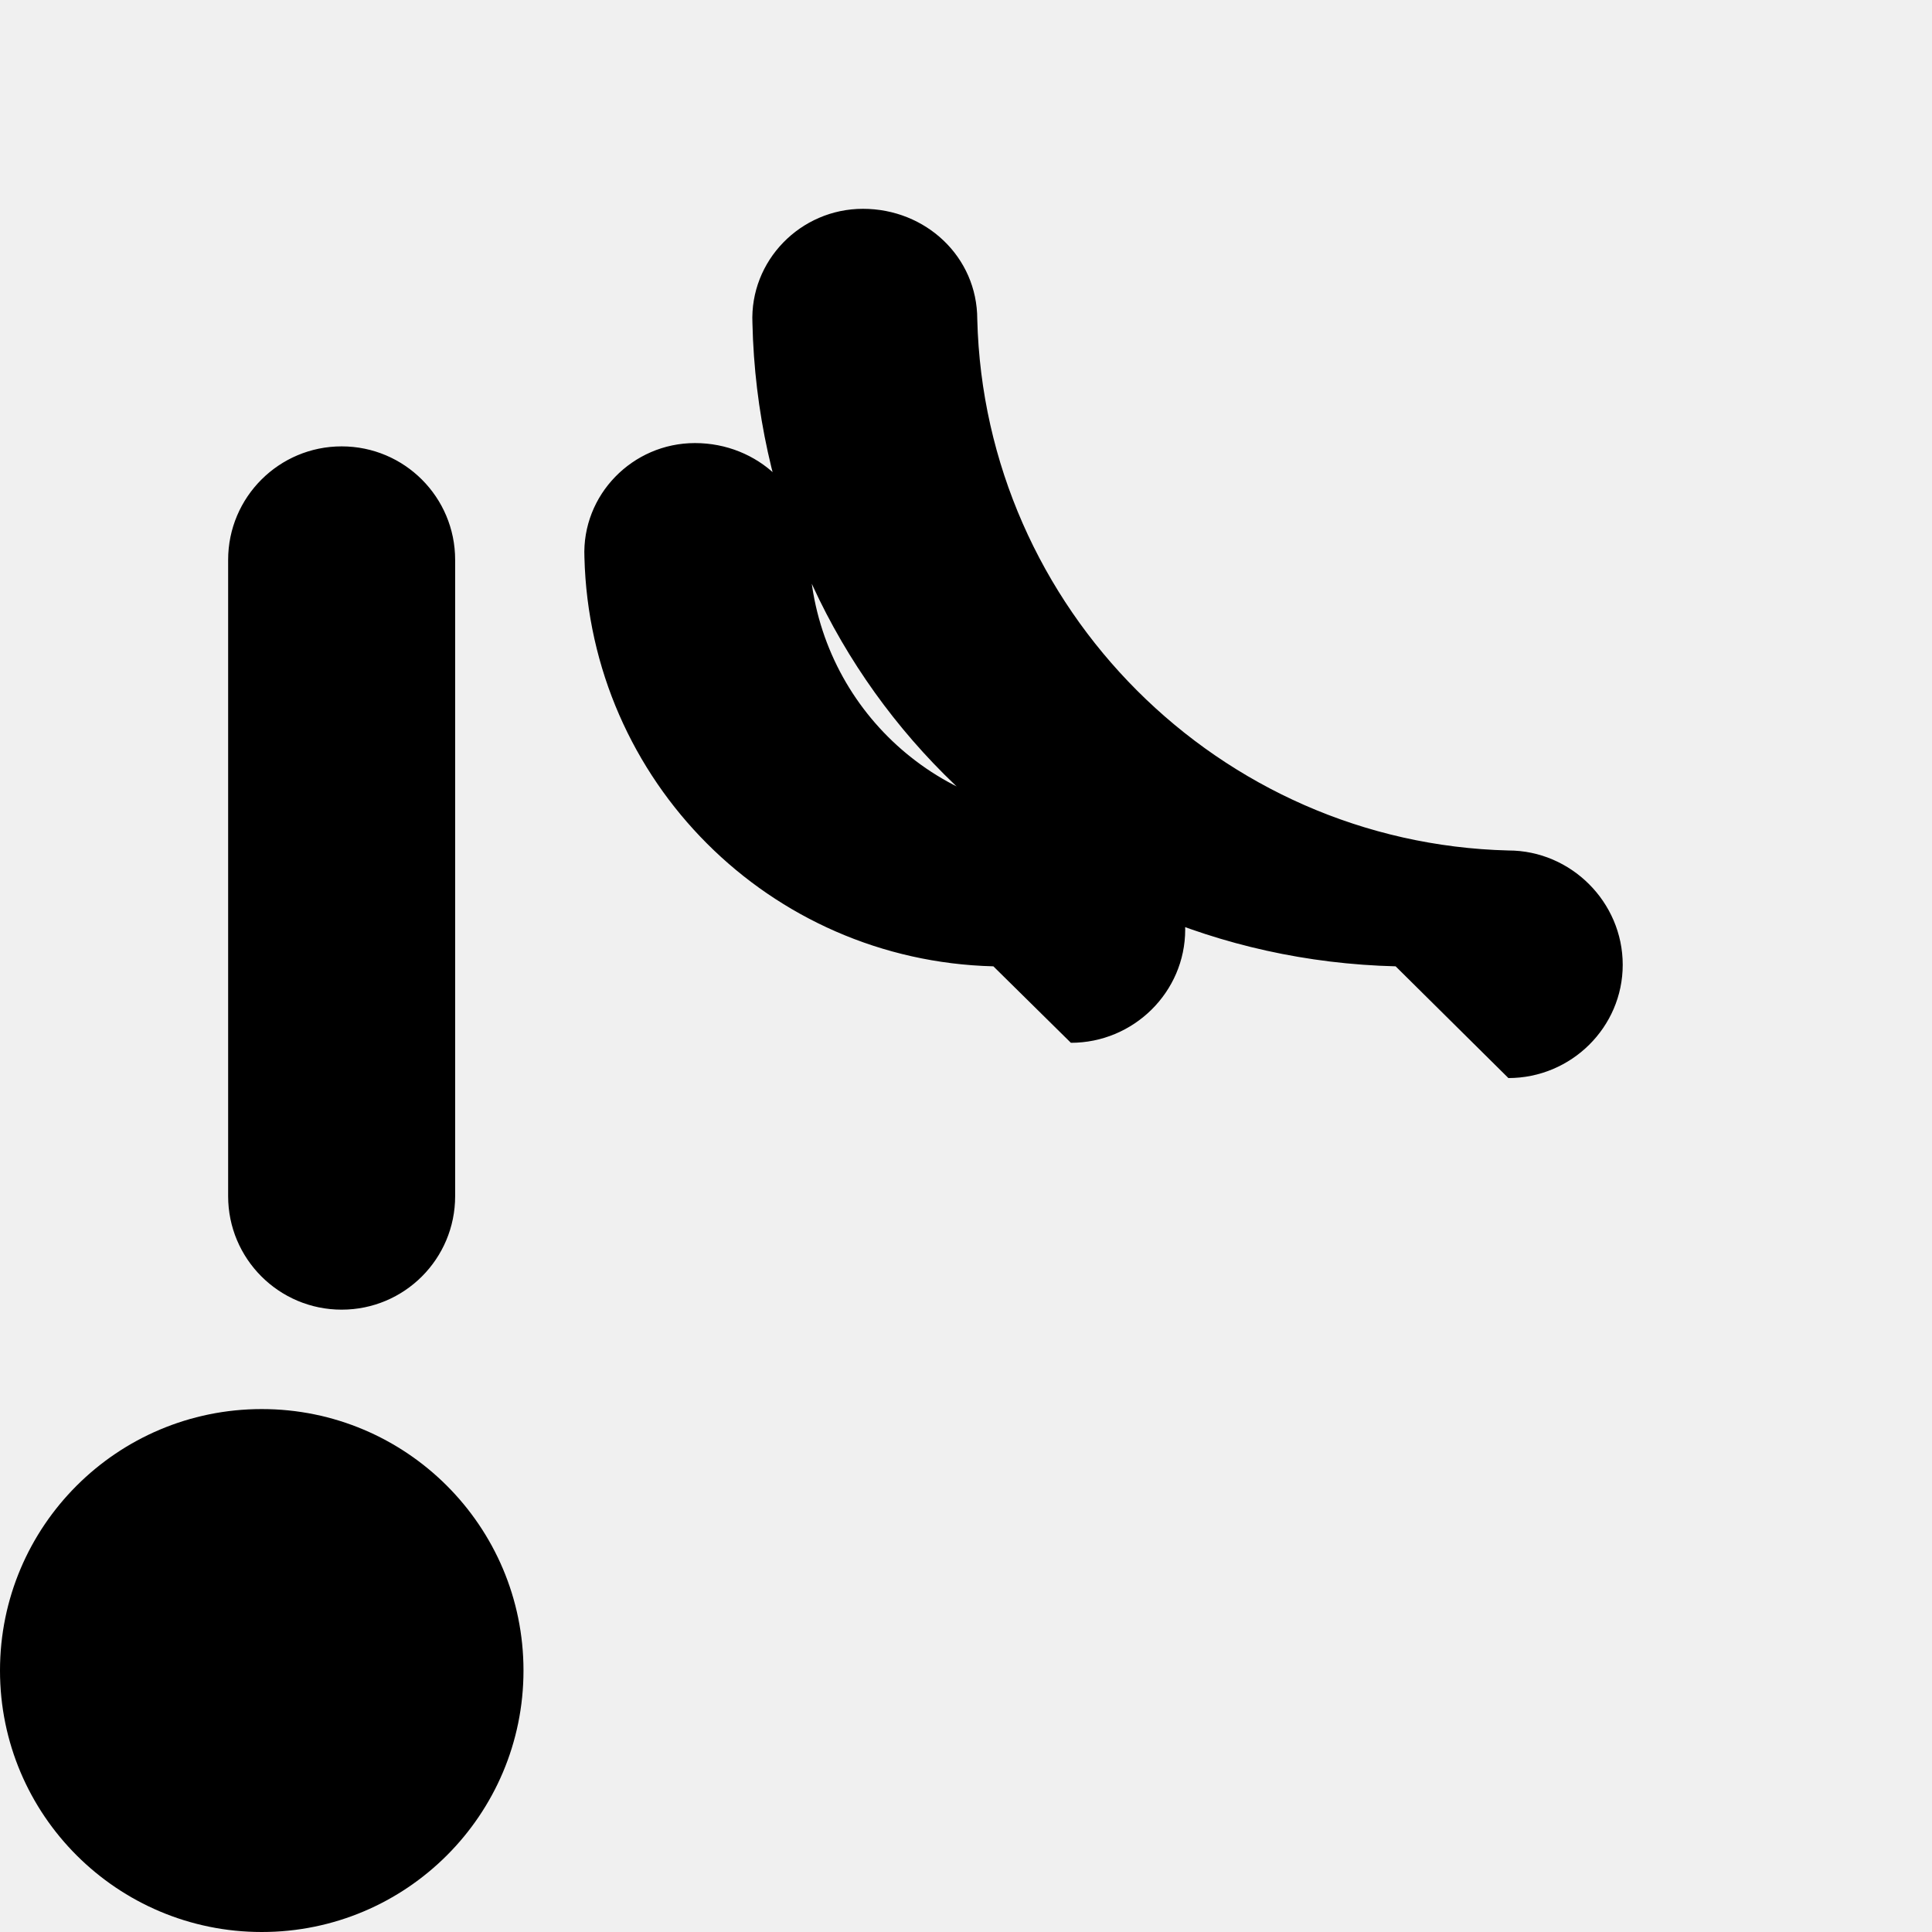
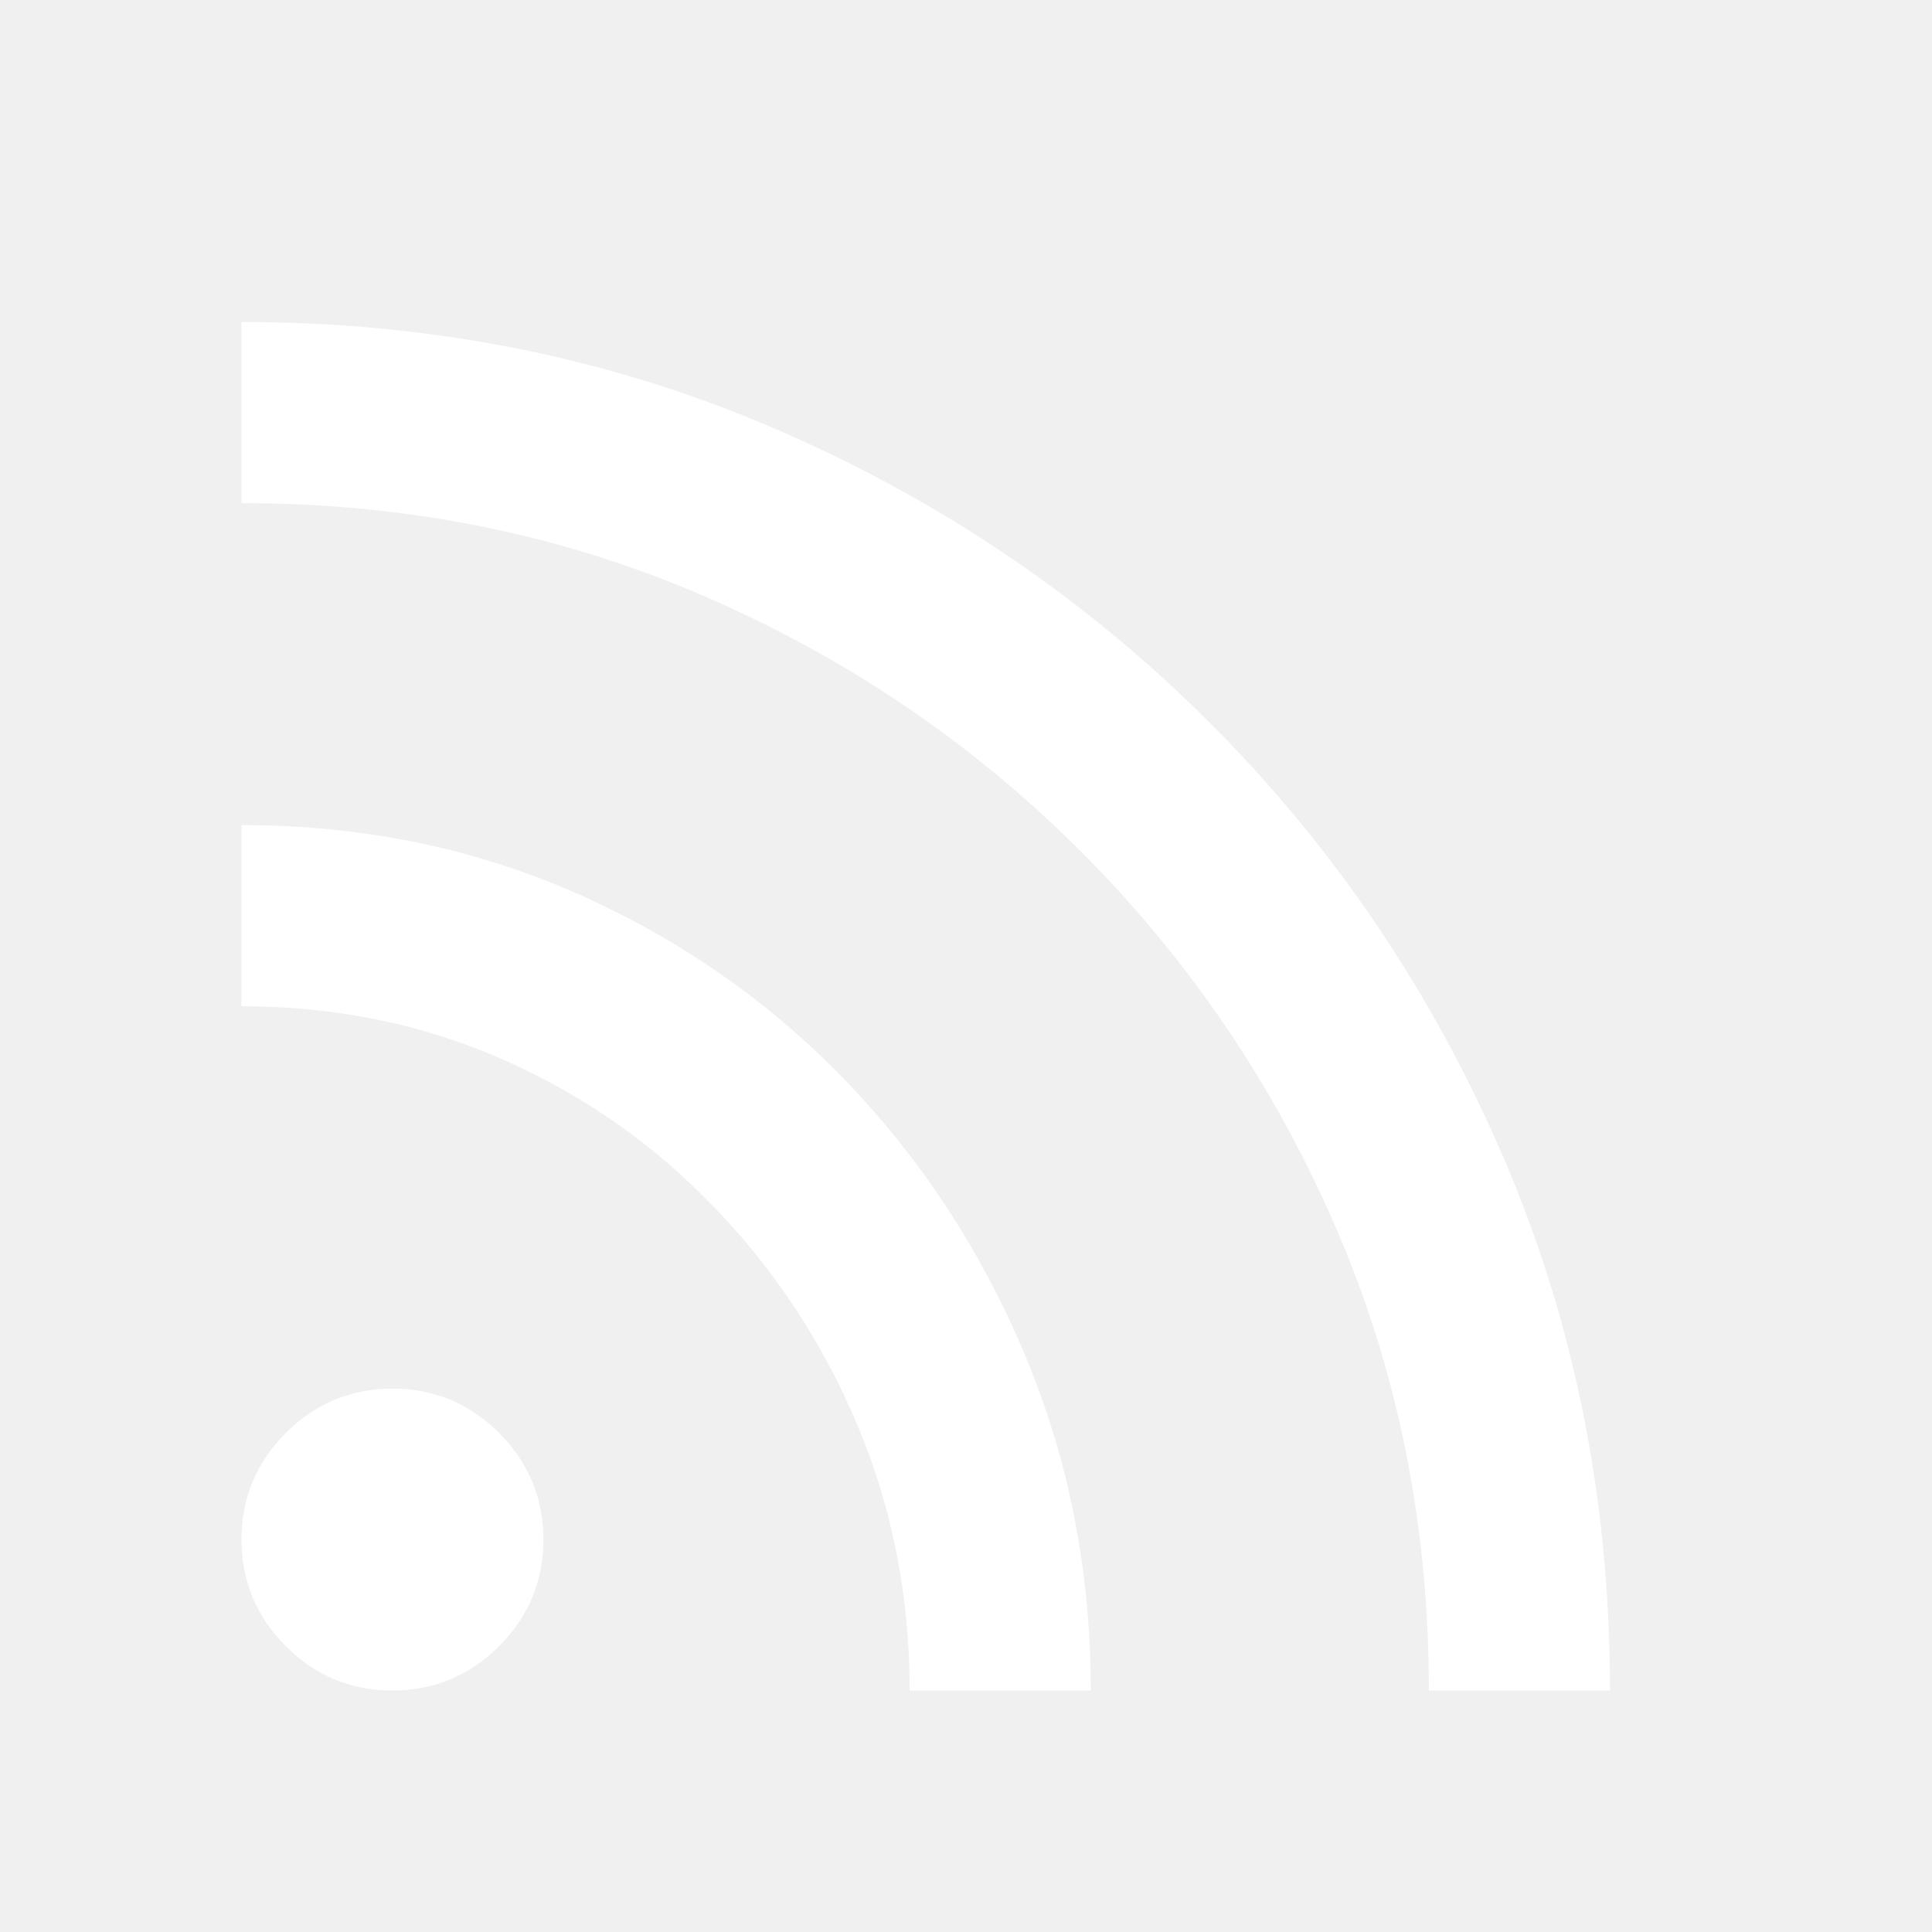
- <svg xmlns="http://www.w3.org/2000/svg" viewBox="0 0 24 24" fill="currentColor">
-   <path d="M6.503 20.752c0 1.794-1.456 3.248-3.251 3.248S0 22.546 0 20.752s1.456-3.248 3.252-3.248c1.794 0 3.251 1.454 3.251 3.248zM2.834 6.955v7.904c0 .779.632 1.41 1.41 1.41.78 0 1.41-.631 1.41-1.41V6.955c0-.779-.63-1.41-1.41-1.41-.778 0-1.41.631-1.41 1.41zM17.337 12.004c-4.407-.11-7.89-3.592-7.99-7.99-.034-.776.597-1.42 1.373-1.42.78 0 1.42.597 1.42 1.373.09 3.592 3.006 6.508 6.598 6.598.776 0 1.42.64 1.42 1.42 0 .776-.64 1.407-1.42 1.407zM12.34 12.004c-2.78-.07-5.01-2.3-5.08-5.08-.034-.776.597-1.42 1.373-1.42.78 0 1.42.597 1.42 1.373.05 1.78 1.47 3.2 3.25 3.25.776 0 1.42.64 1.42 1.42 0 .776-.64 1.407-1.42 1.407z" />
+ <svg xmlns="http://www.w3.org/2000/svg" height="48px" viewBox="0 -960 960 960" width="48px" fill="#FFFFFF">
+   <path d="M194.96-120Q164-120 142-142.04q-22-22.05-22-53Q120-226 142.04-248q22.05-22 53-22Q226-270 248-247.96q22 22.05 22 53Q270-164 247.96-142q-22.05 22-53 22ZM710-120q0-123-46-229.5T537-537q-81-81-187.58-127Q242.85-710 120-710v-90q142 0 265 53t216 146q93 93 146 216t53 265h-90Zm-258 0q0-70-25.8-131.48Q400.4-312.96 355-360q-45-47-105.03-73.5Q189.95-460 120-460v-90q89 0 165.5 33.5t133.64 92.42q57.15 58.93 90 137Q542-209 542-120h-90Z" />
</svg>
